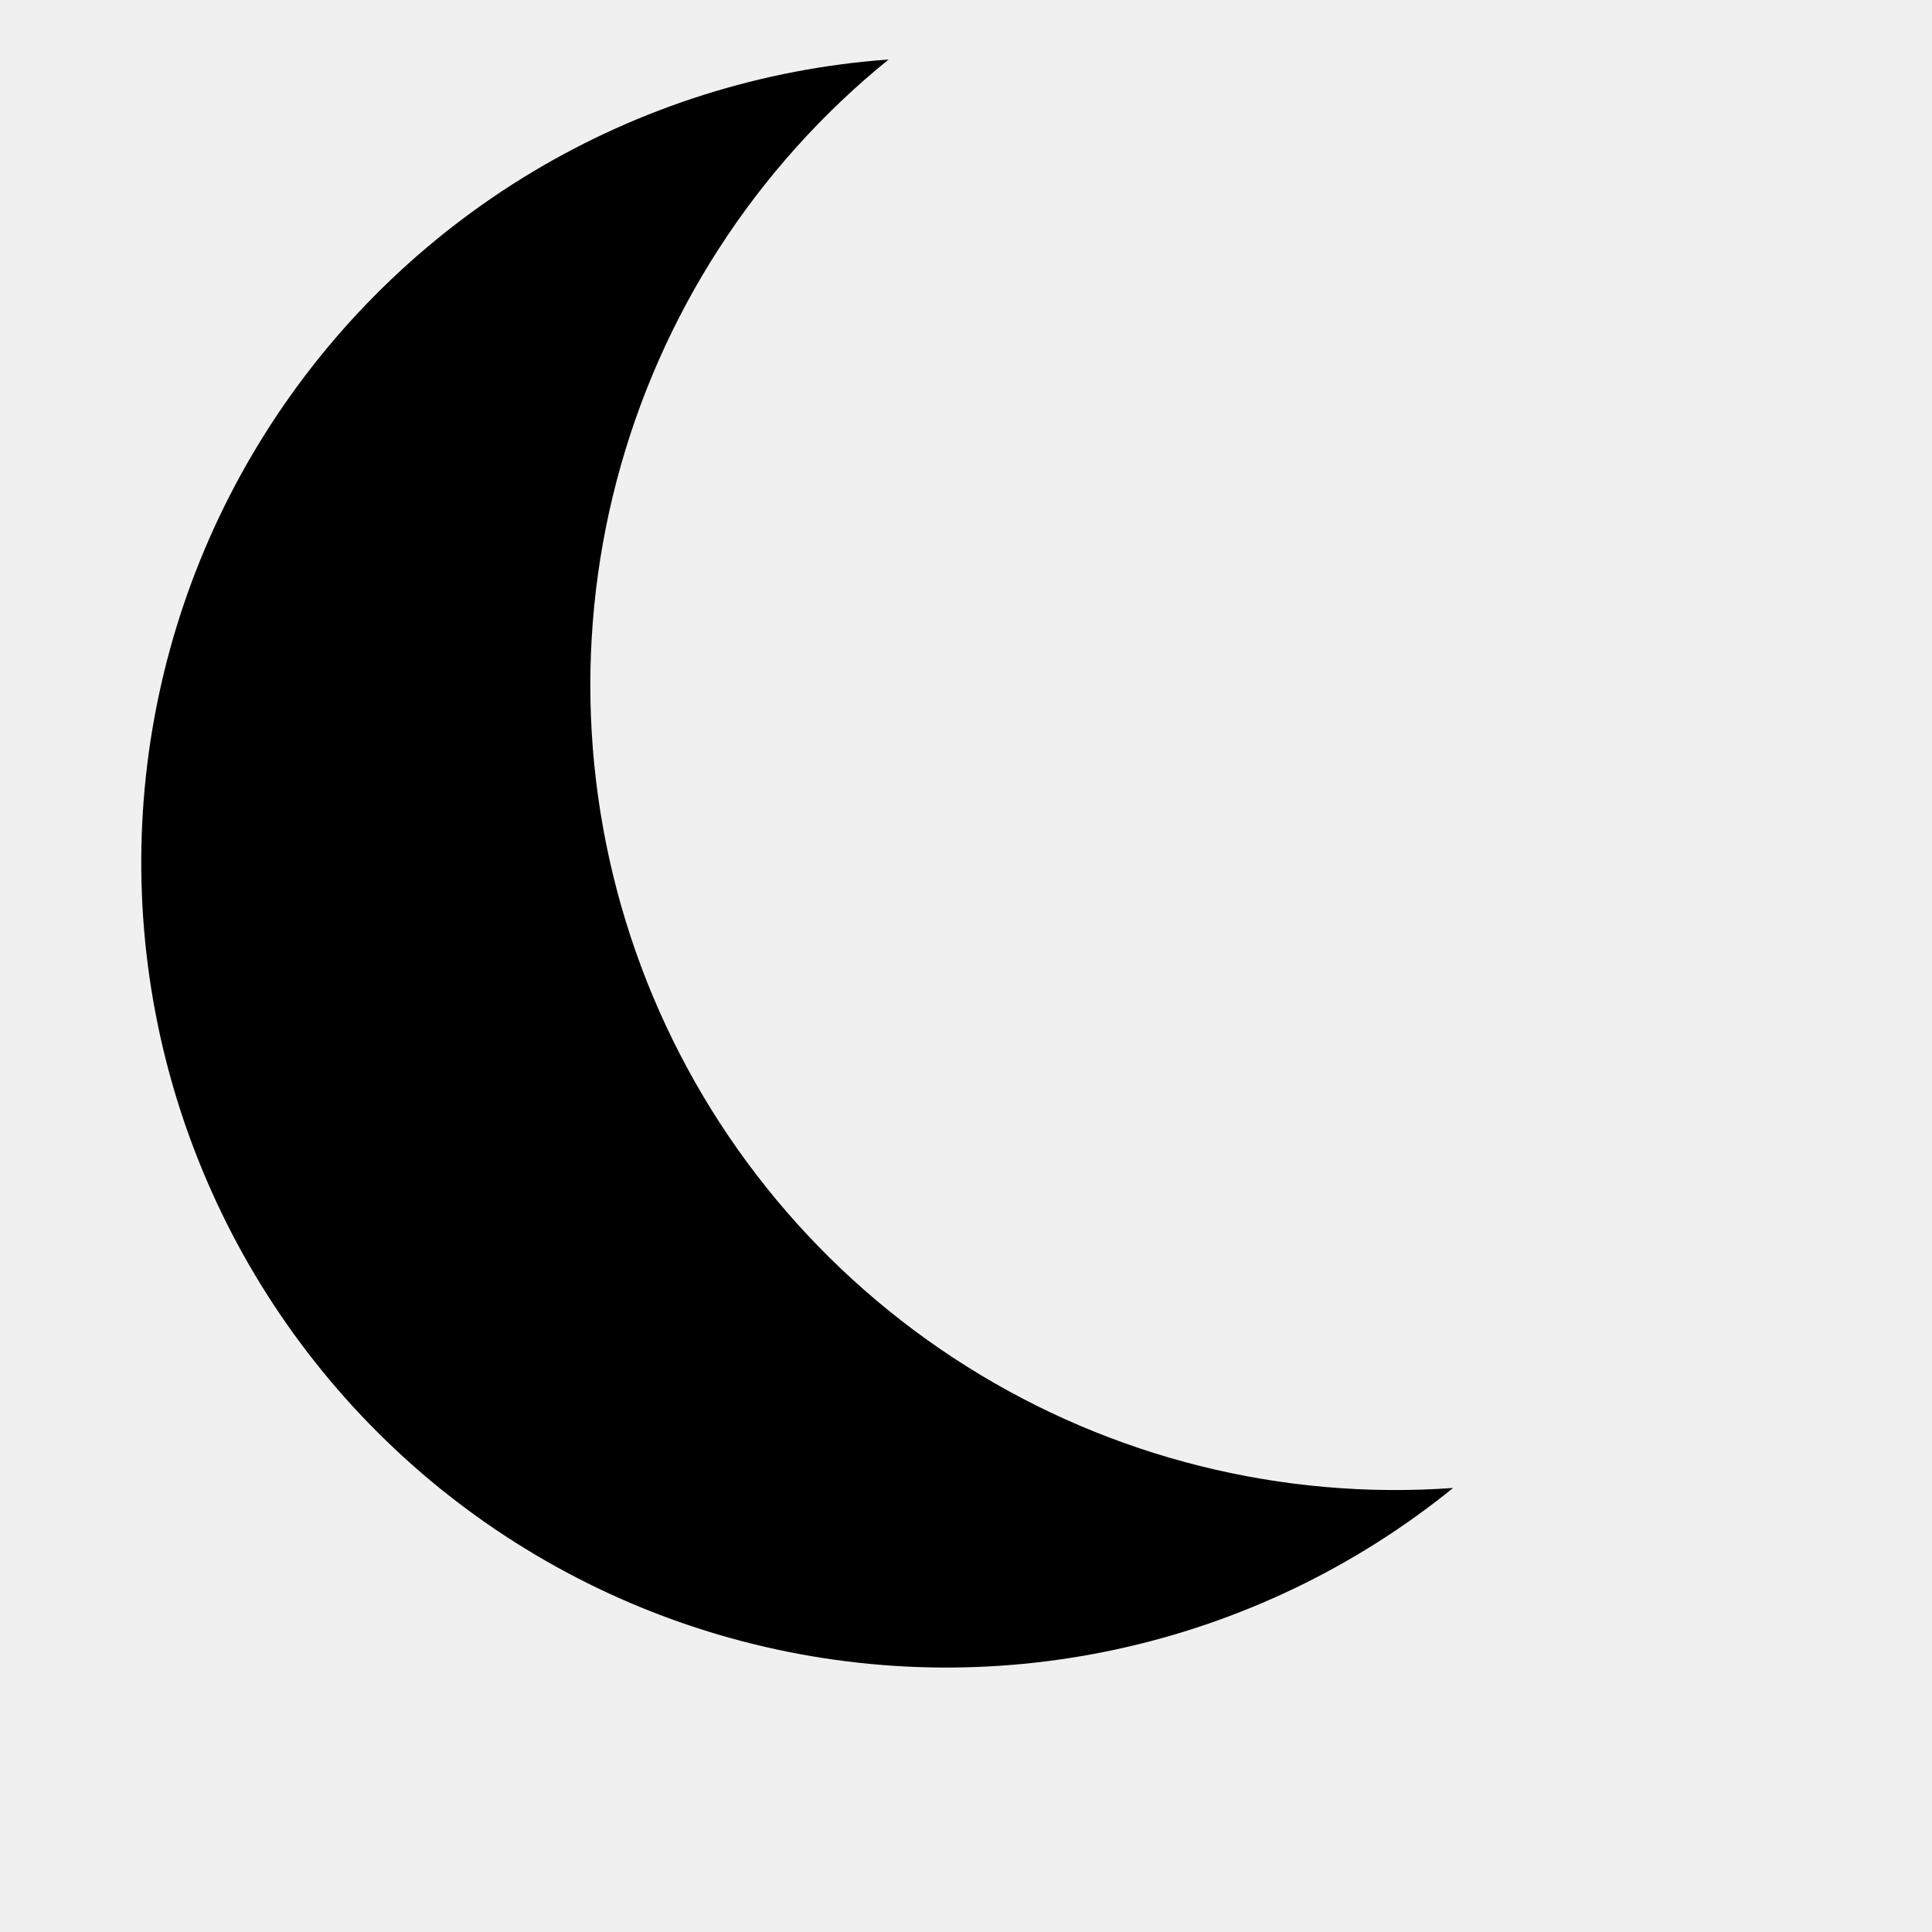
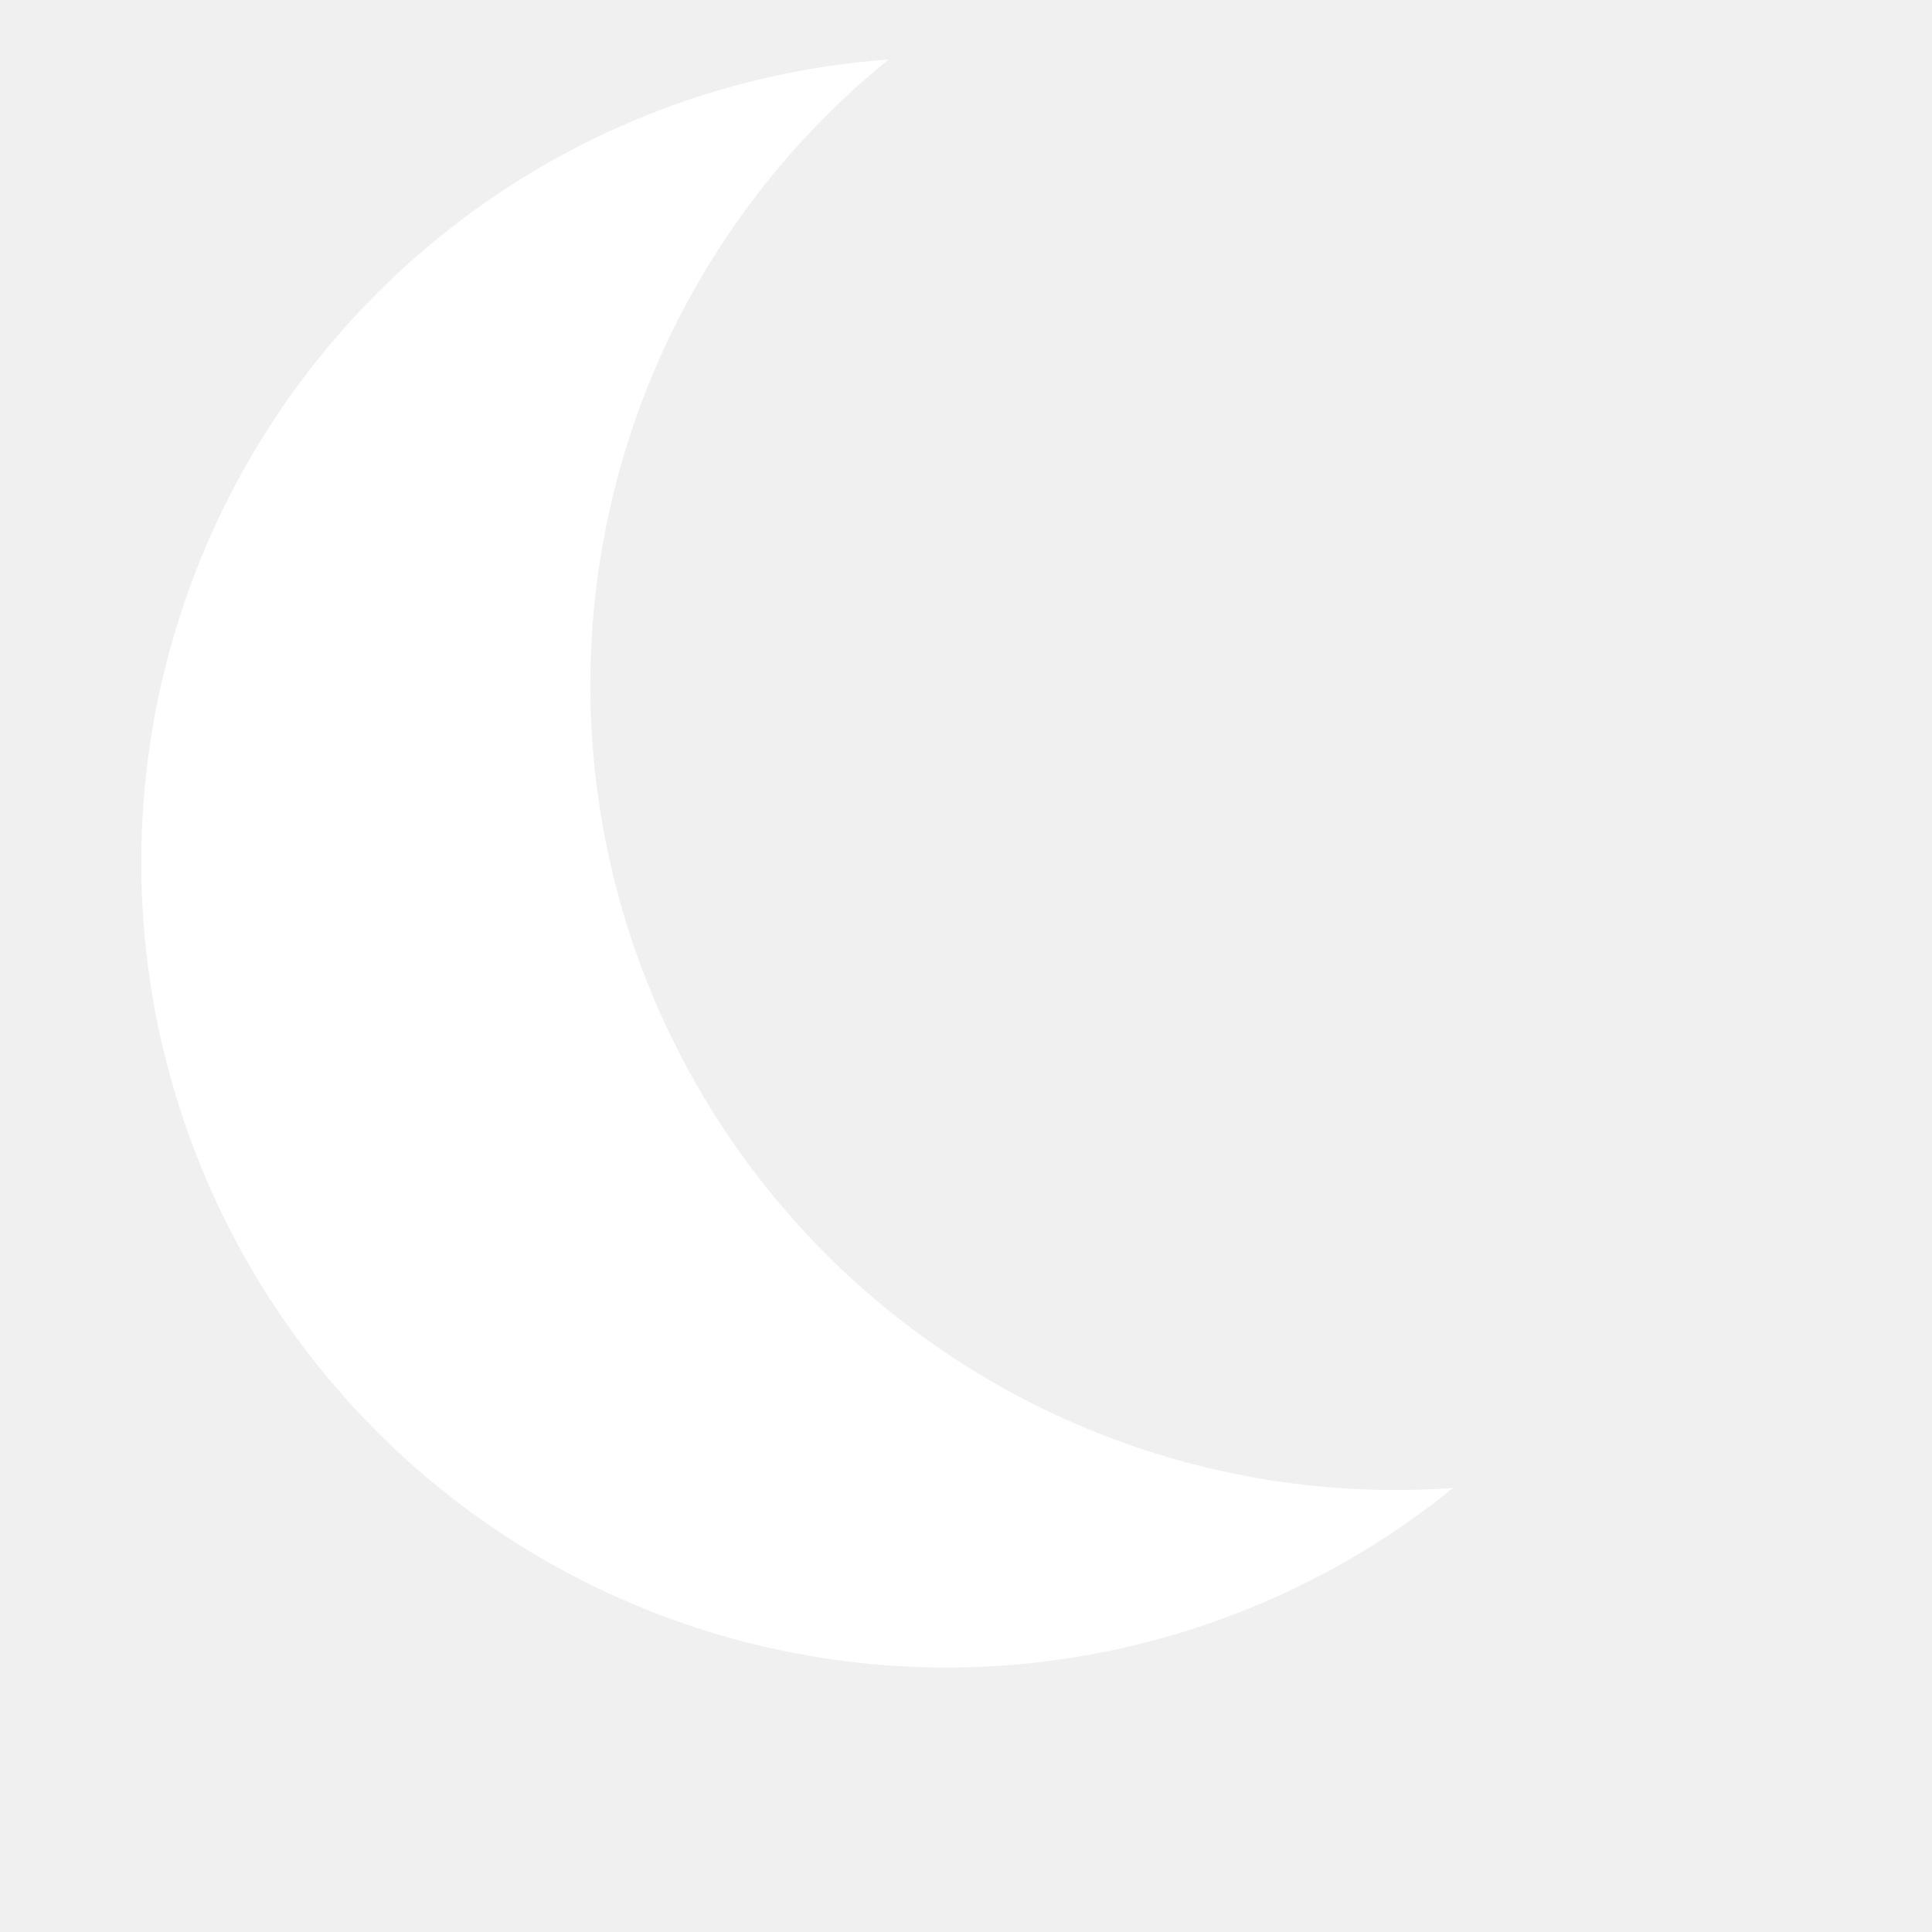
<svg xmlns="http://www.w3.org/2000/svg" width="30" height="30" viewBox="0 0 30 30" fill="none">
  <g clip-path="url(#clip0_1338_1021)">
-     <path d="M3.069 17.987C3.79 19.812 4.931 21.442 6.399 22.745C7.867 24.047 9.622 24.986 11.52 25.484C13.418 25.982 15.408 26.027 17.326 25.613C19.245 25.2 21.039 24.341 22.564 23.105C19.911 23.296 17.265 22.636 15.013 21.219C12.761 19.803 11.019 17.706 10.041 15.232C9.064 12.757 8.901 10.036 9.576 7.463C10.252 4.889 11.731 2.599 13.798 0.924C11.841 1.065 9.944 1.664 8.261 2.674C6.578 3.684 5.157 5.077 4.112 6.738C3.067 8.4 2.428 10.284 2.247 12.238C2.066 14.192 2.347 16.162 3.069 17.987Z" fill="black" />
+     <path d="M3.069 17.987C3.79 19.812 4.931 21.442 6.399 22.745C7.867 24.047 9.622 24.986 11.52 25.484C13.418 25.982 15.408 26.027 17.326 25.613C19.245 25.2 21.039 24.341 22.564 23.105C19.911 23.296 17.265 22.636 15.013 21.219C12.761 19.803 11.019 17.706 10.041 15.232C9.064 12.757 8.901 10.036 9.576 7.463C10.252 4.889 11.731 2.599 13.798 0.924C11.841 1.065 9.944 1.664 8.261 2.674C6.578 3.684 5.157 5.077 4.112 6.738C3.067 8.4 2.428 10.284 2.247 12.238C2.066 14.192 2.347 16.162 3.069 17.987Z" fill="white" />
  </g>
  <defs>
    <clipPath id="clip0_1338_1021">
      <rect width="30" height="30" fill="white" />
    </clipPath>
  </defs>
</svg>
